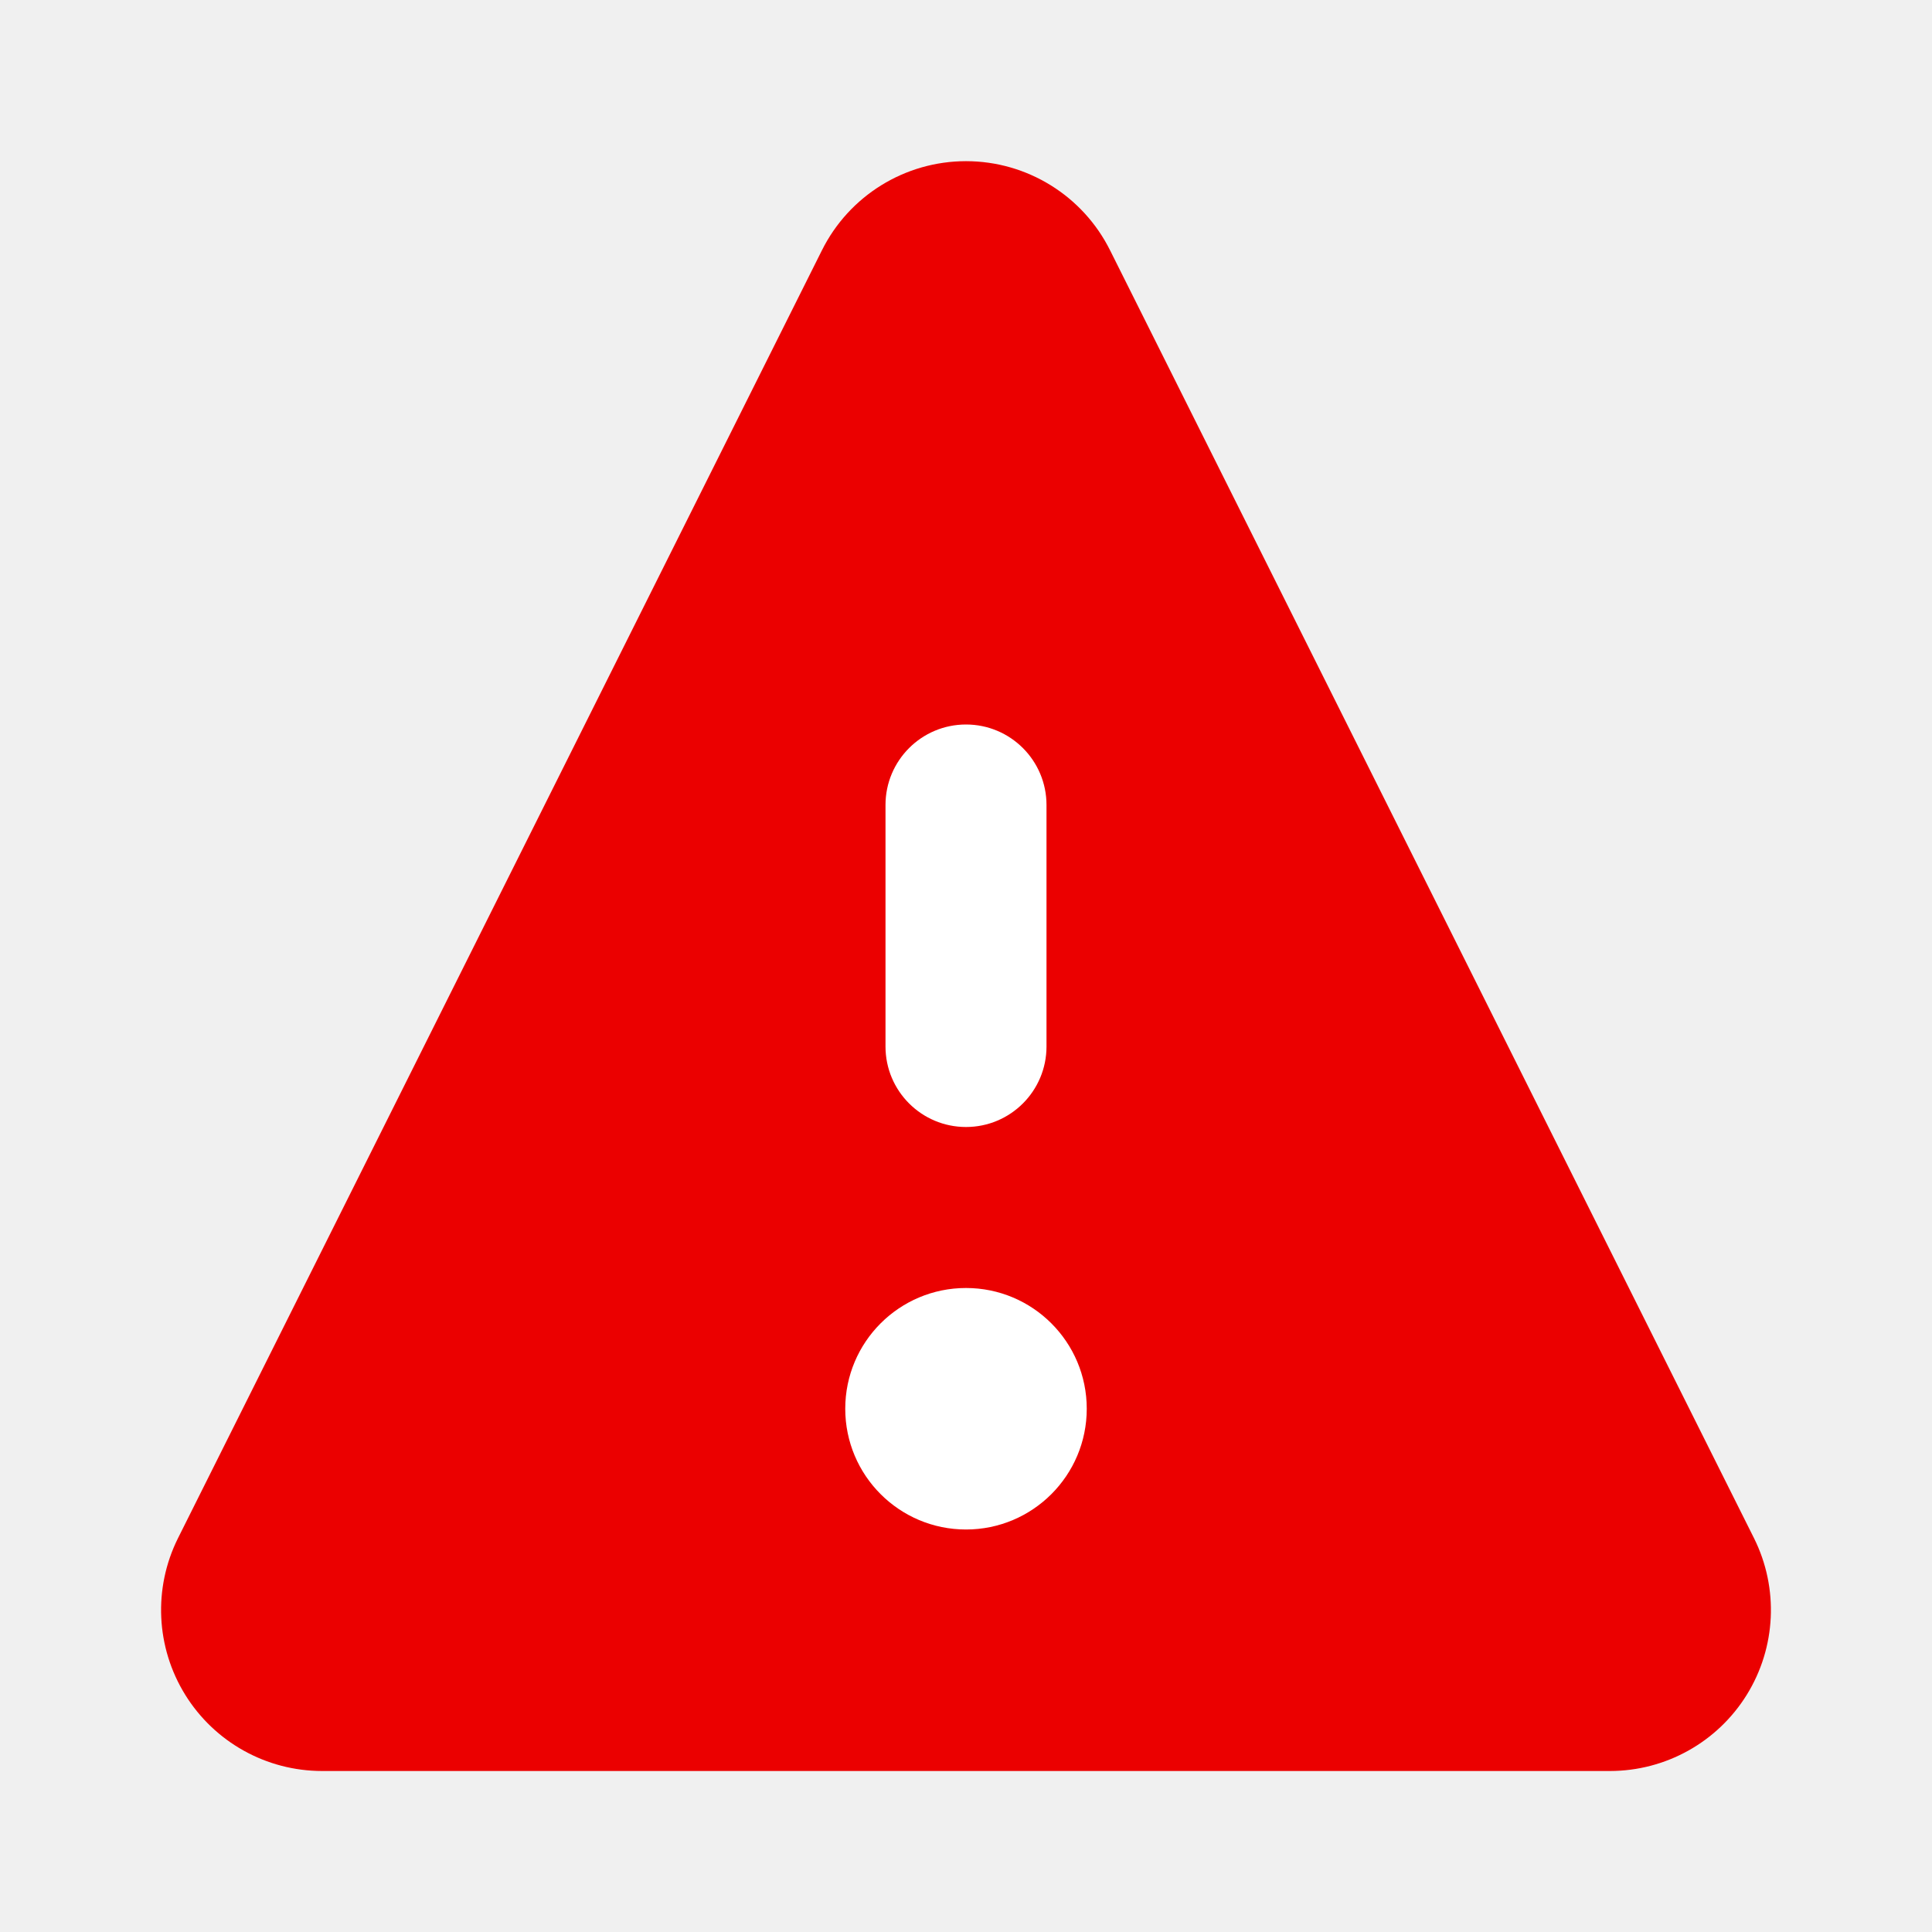
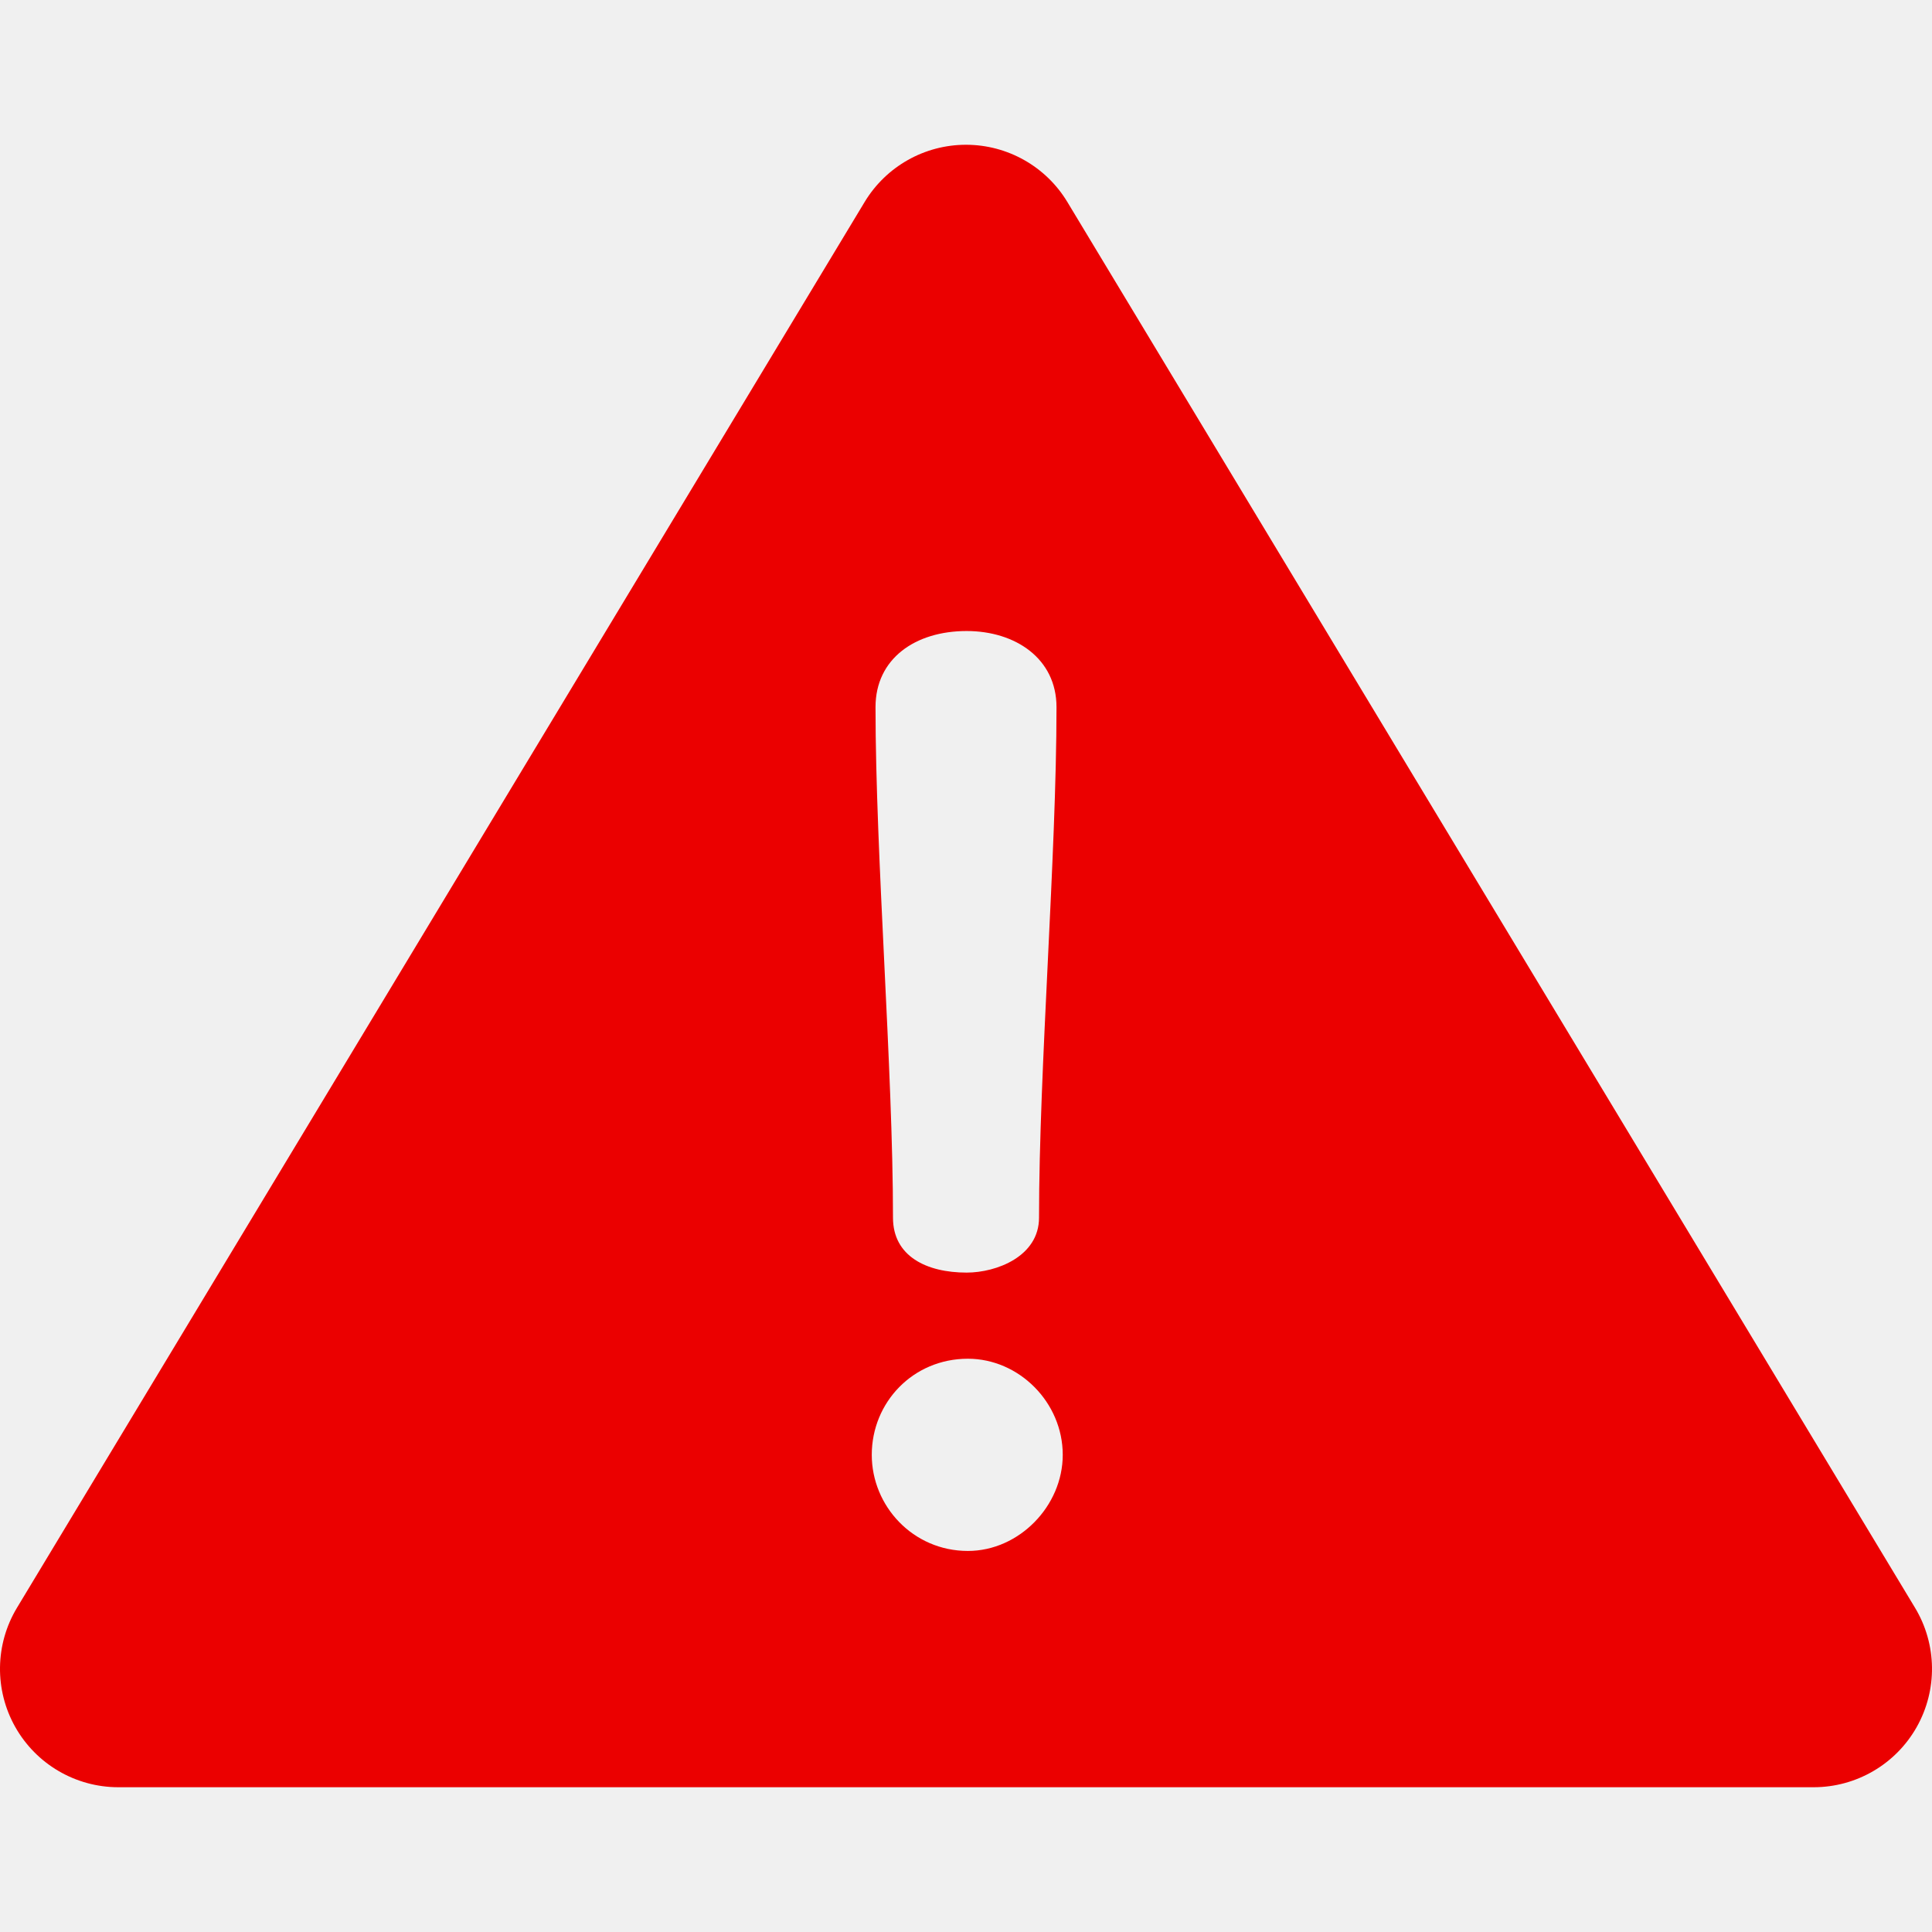
- <svg xmlns="http://www.w3.org/2000/svg" fill="#000000" width="80px" height="80px" viewBox="0 0 24 24" id="danger" data-name="Flat Color" class="icon flat-color">
+ <svg xmlns="http://www.w3.org/2000/svg" fill="#eb0000" height="100px" width="100px" version="1.1" id="Layer_1" viewBox="0 0 512 512" xml:space="preserve">
  <g id="SVGRepo_bgCarrier" stroke-width="0" />
  <g id="SVGRepo_tracerCarrier" stroke-linecap="round" stroke-linejoin="round" />
  <g id="SVGRepo_iconCarrier">
-     <path id="primary" d="M21.79,19.11l-8-16h0a2,2,0,0,0-3.58,0l-8,16A2,2,0,0,0,4,22H20a2,2,0,0,0,1.79-2.89Z" style="fill: #eb0000;" />
-     <path id="secondary" d="M13.5,17.5A1.5,1.5,0,1,1,12,16,1.5,1.5,0,0,1,13.5,17.5ZM13,13V10a1,1,0,0,0-2,0v3a1,1,0,0,0,2,0Z" style="fill: #fff;" />
+     <g>
+       <g>
+         <path d="M507.494,426.066L282.864,53.537c-5.677-9.415-15.87-15.172-26.865-15.172c-10.995,0-21.188,5.756-26.865,15.172 L4.506,426.066c-5.842,9.689-6.015,21.774-0.451,31.625c5.564,9.852,16.001,15.944,27.315,15.944h449.259 c11.314,0,21.751-6.093,27.315-15.944C513.508,447.839,513.336,435.755,507.494,426.066z M256.167,167.227 c12.901,0,23.817,7.278,23.817,20.178c0,39.363-4.631,95.929-4.631,135.292c0,10.255-11.247,14.554-19.186,14.554 c-10.584,0-19.516-4.3-19.516-14.554c0-39.363-4.63-95.929-4.63-135.292C232.021,174.505,242.605,167.227,256.167,167.227z M256.498,411.018c-14.554,0-25.471-11.908-25.471-25.47c0-13.893,10.916-25.47,25.471-25.47c13.562,0,25.14,11.577,25.14,25.47 C281.638,399.11,270.06,411.018,256.498,411.018z" />
+       </g>
+     </g>
  </g>
</svg>
